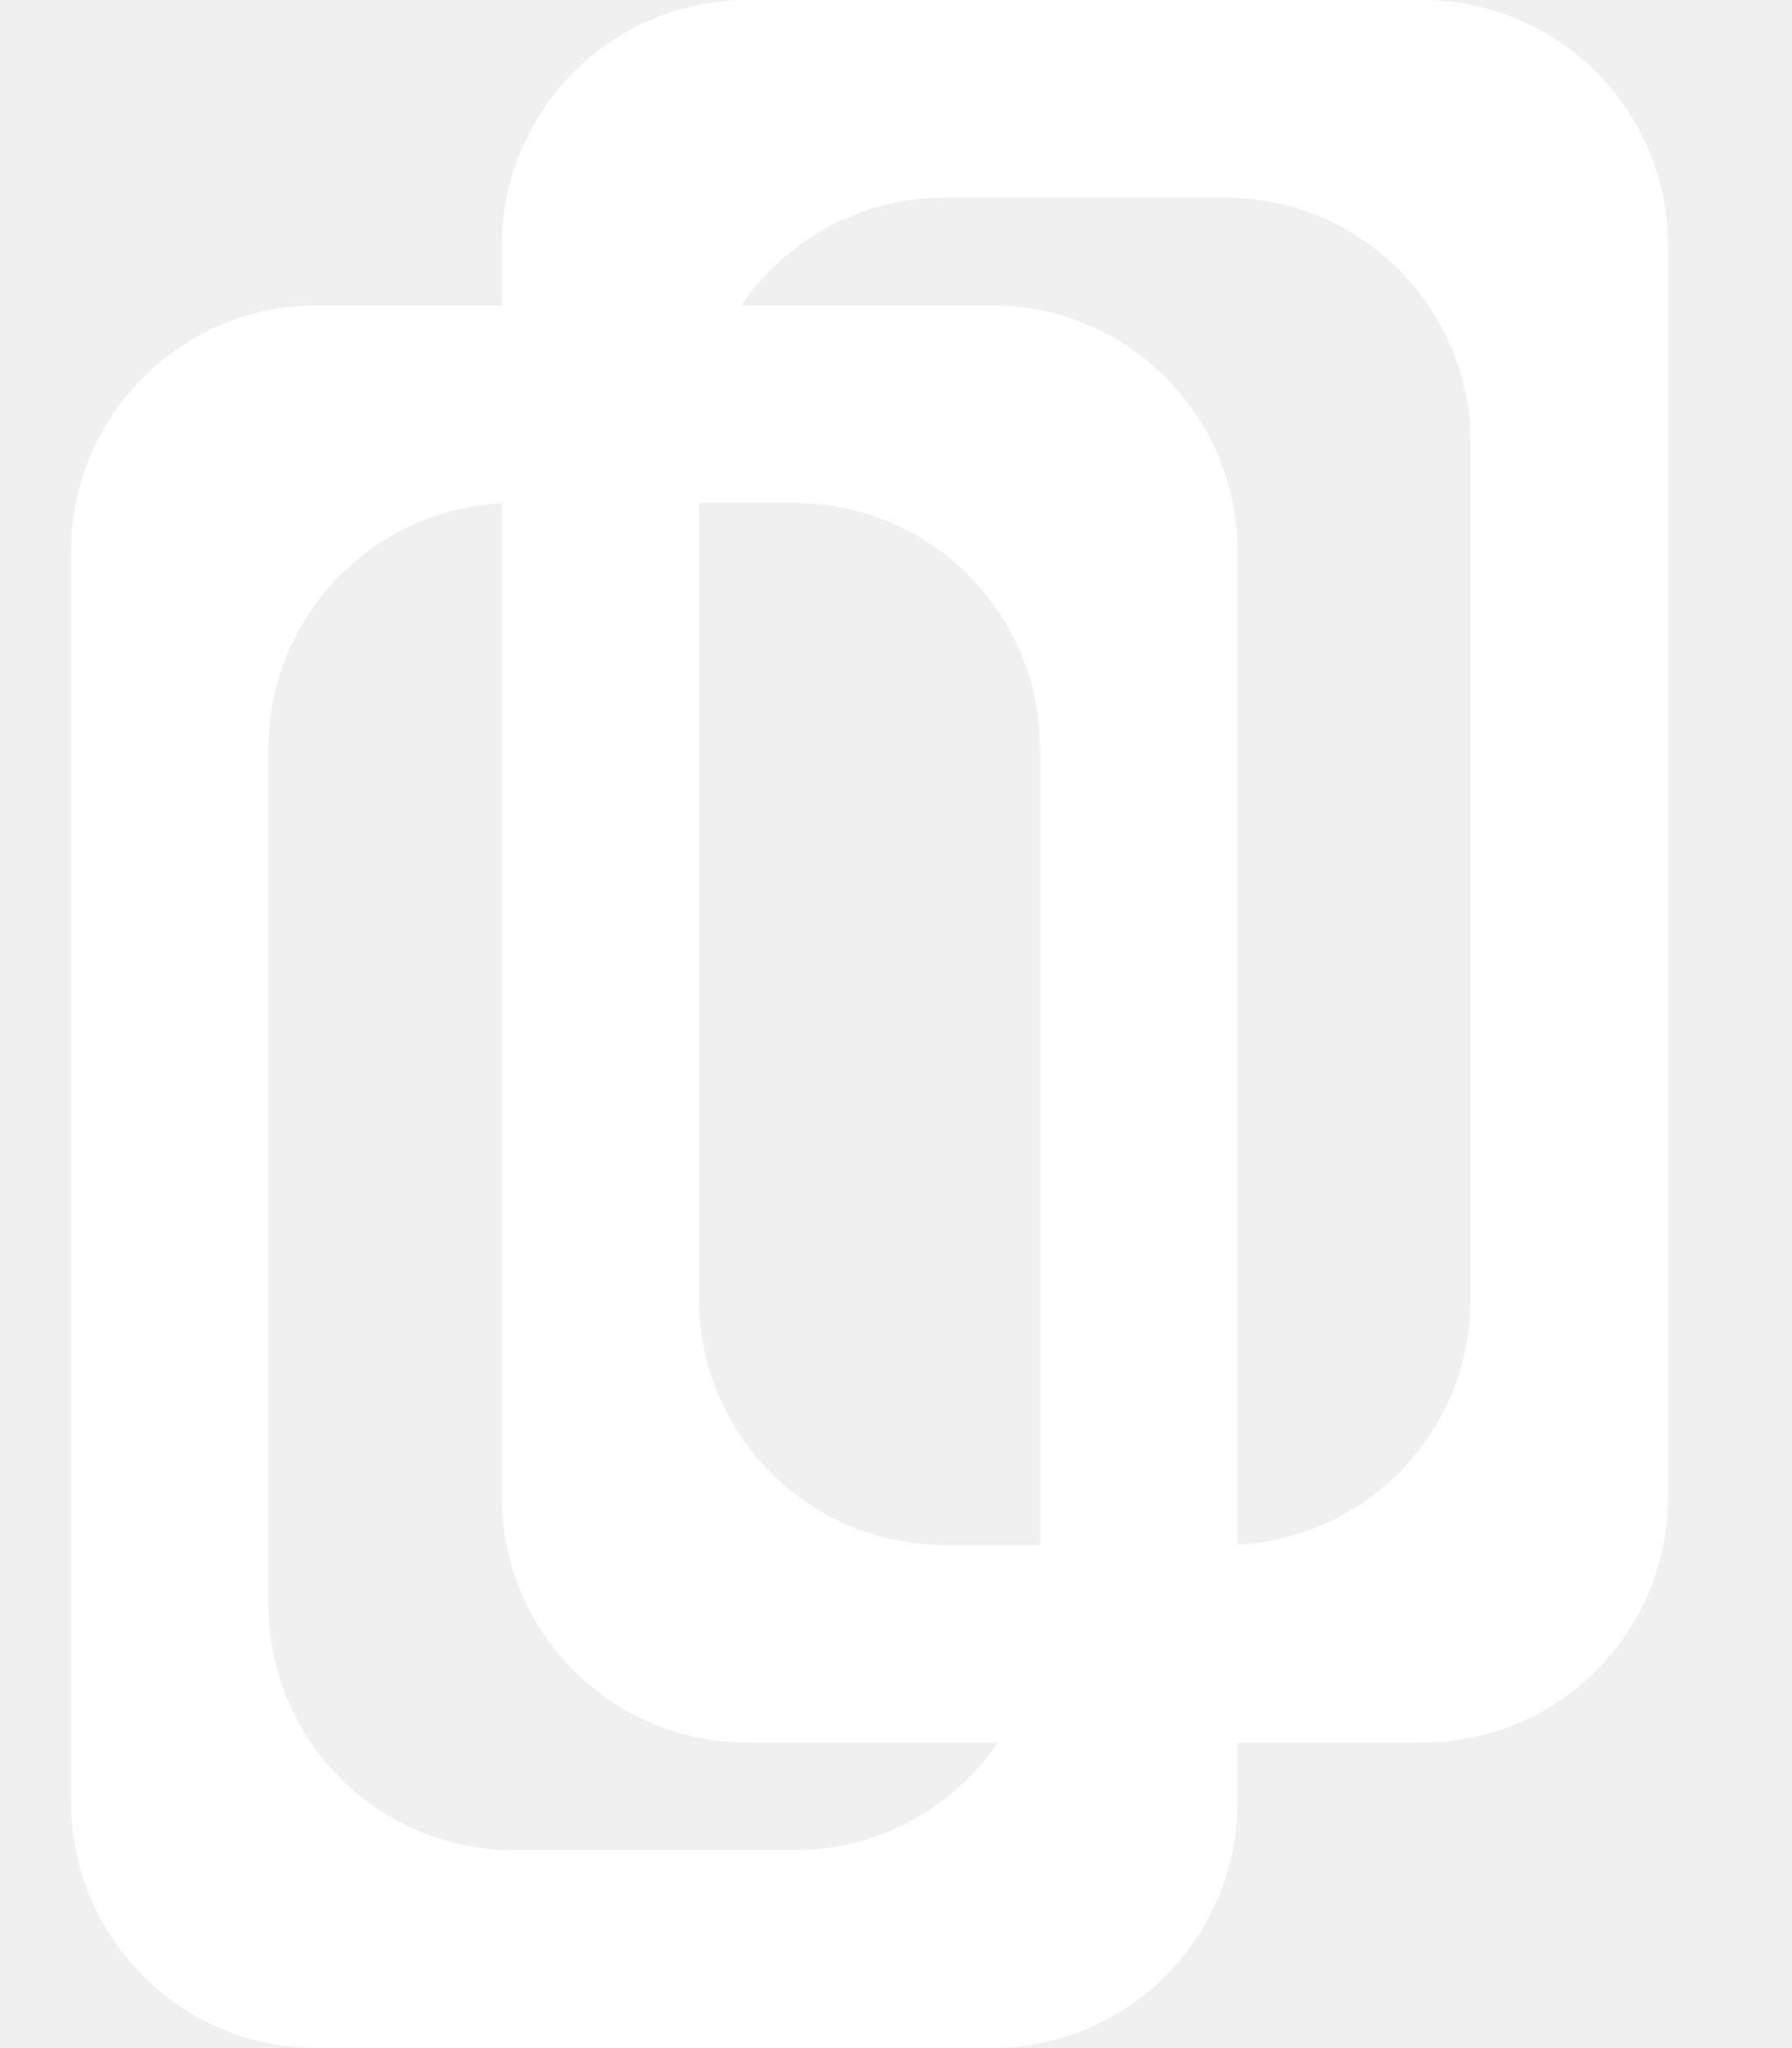
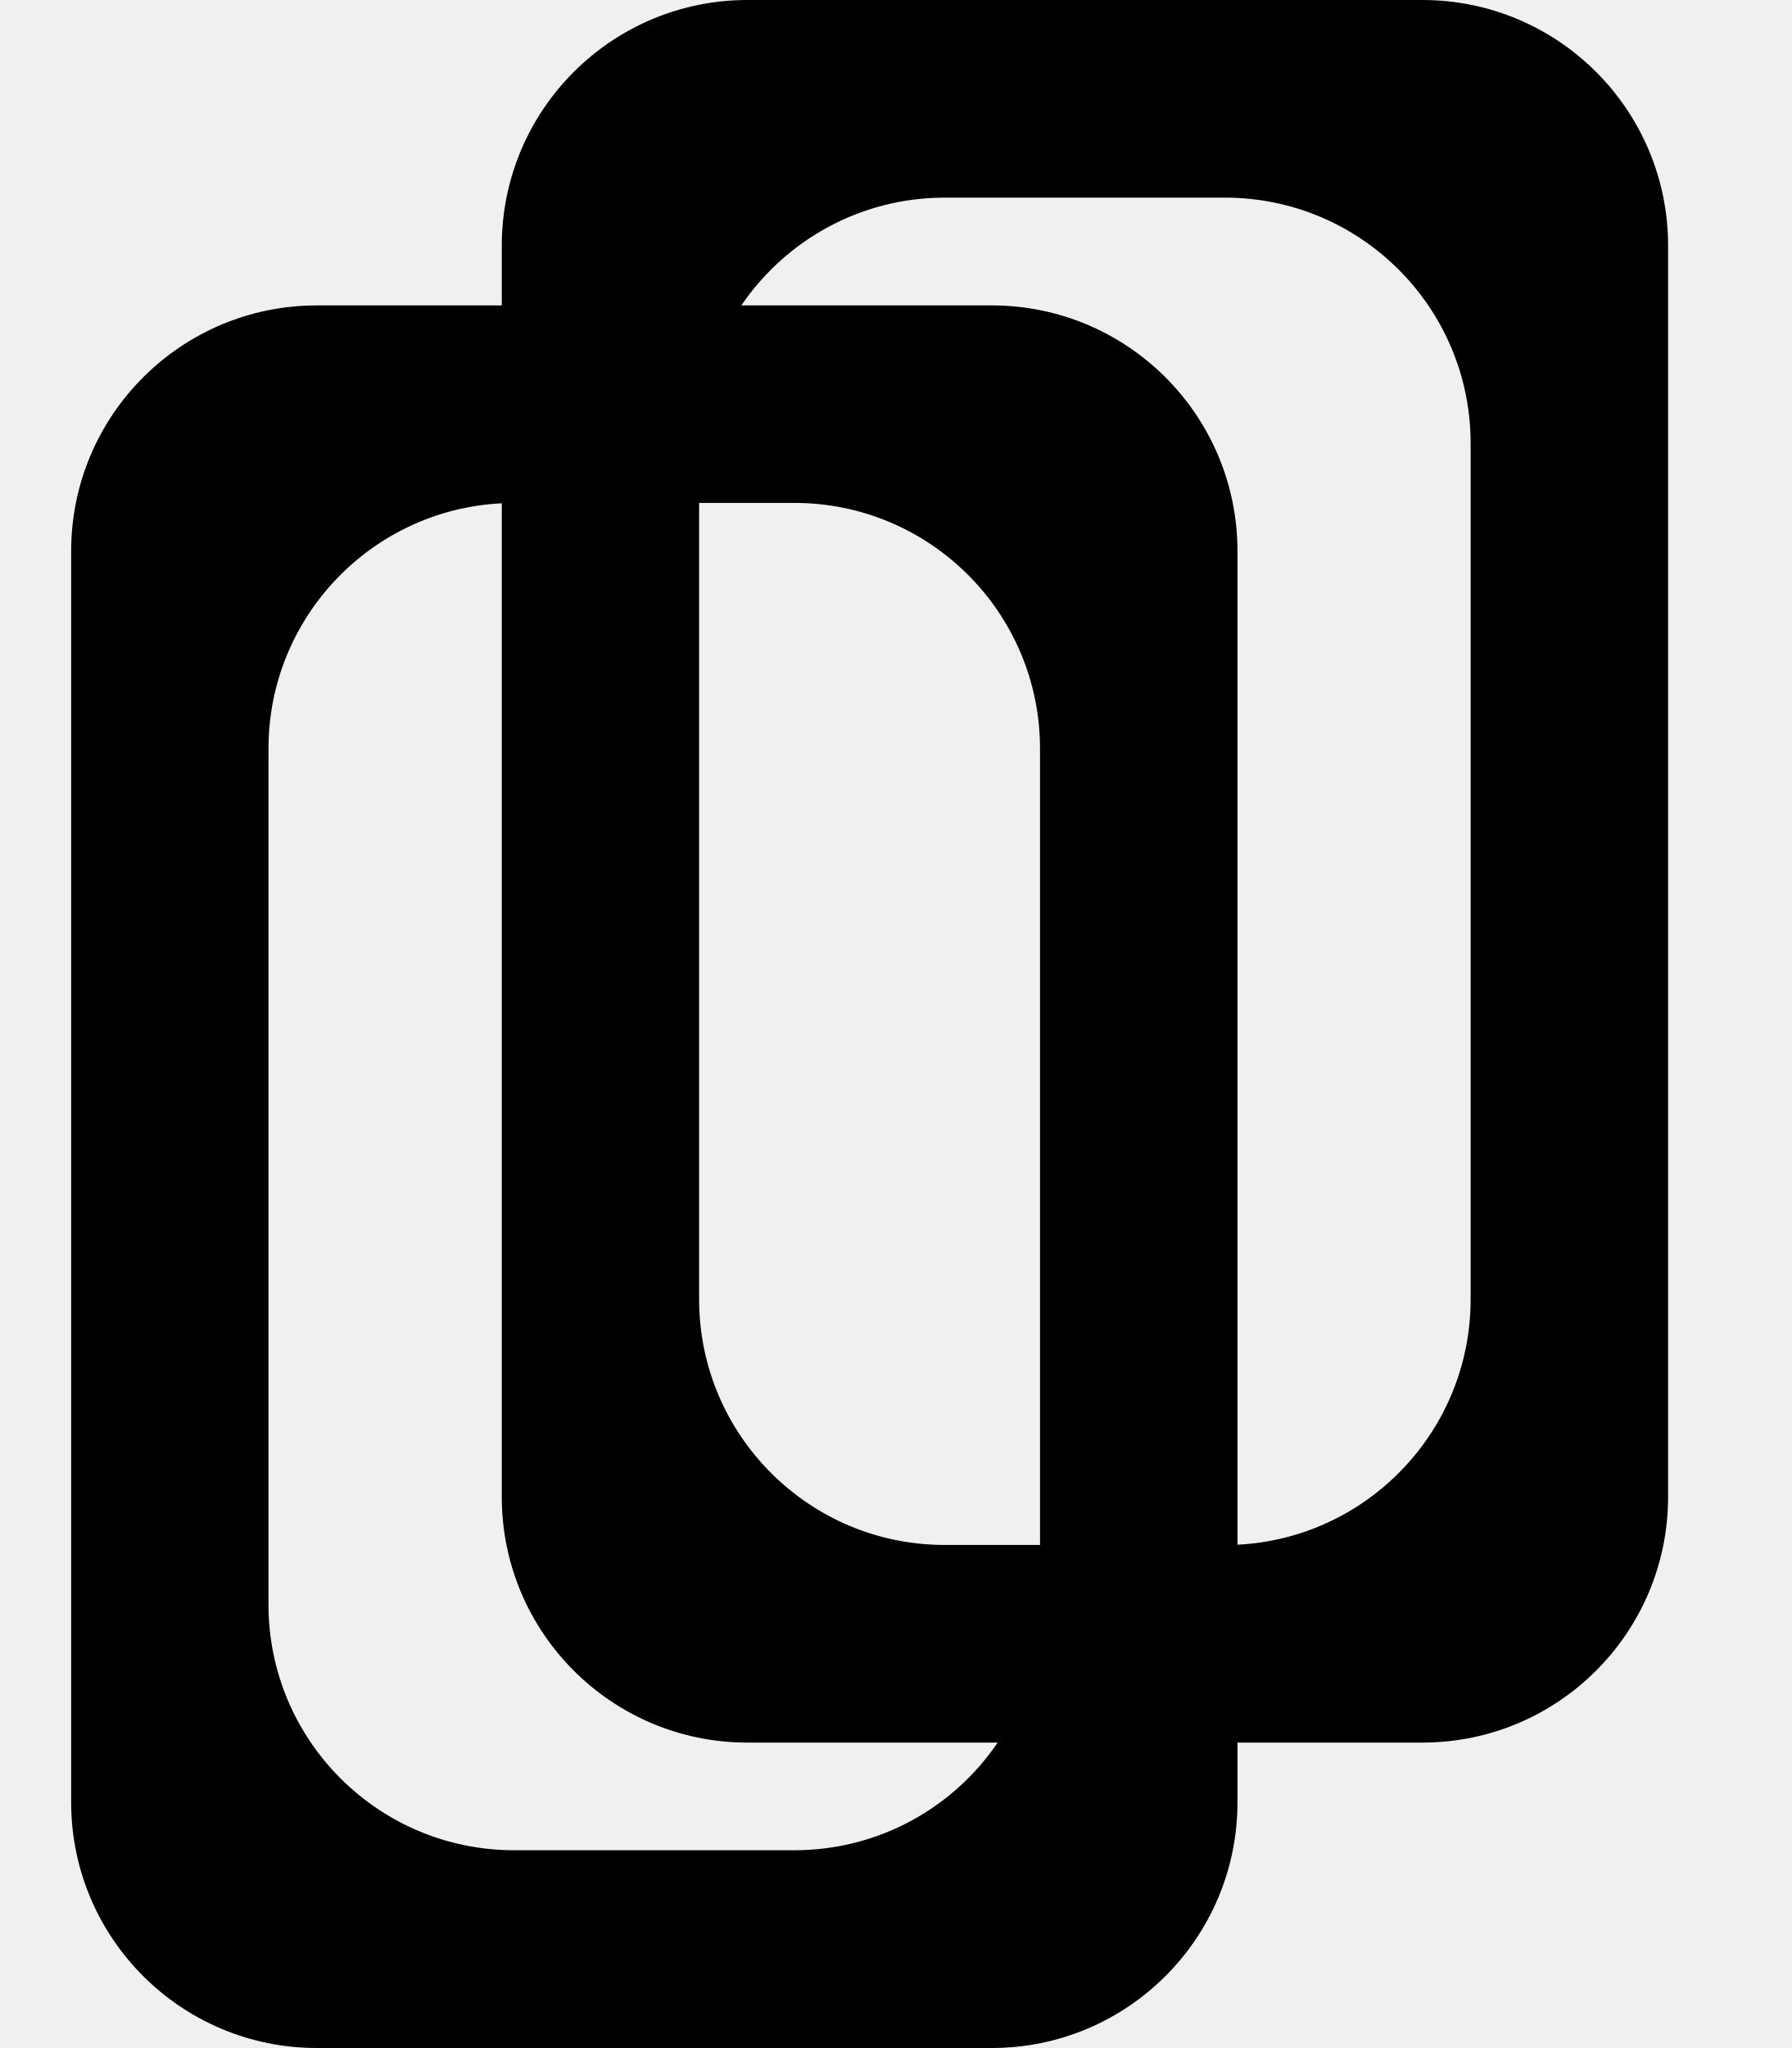
- <svg xmlns="http://www.w3.org/2000/svg" width="14" height="16" viewBox="0 0 14 16" fill="none">
-   <path fill-rule="evenodd" clip-rule="evenodd" d="M11.115 0C12.176 0 13.035 0.86 13.035 1.92V11.694C13.035 12.754 12.176 13.614 11.115 13.614H9.67V14.08C9.67 15.14 8.811 16 7.75 16H2.476C1.415 16 0.556 15.14 0.556 14.08V4.306C0.556 3.246 1.415 2.386 2.476 2.386H3.921V1.92C3.921 0.86 4.78 0 5.841 0H11.115ZM3.921 3.932C2.905 3.982 2.098 4.822 2.098 5.849V12.535C2.098 13.596 2.957 14.455 4.018 14.455H6.207C6.868 14.455 7.451 14.122 7.796 13.614H5.841C4.78 13.614 3.921 12.754 3.921 11.694V3.932ZM8.127 12.07H7.383C6.322 12.07 5.463 11.21 5.463 10.15V3.929H6.207C7.268 3.929 8.127 4.789 8.127 5.849V12.07ZM9.67 12.068V4.306C9.67 3.246 8.811 2.386 7.75 2.386H5.793C6.139 1.878 6.722 1.544 7.383 1.544H9.572C10.633 1.544 11.492 2.404 11.492 3.464V10.15C11.492 11.178 10.685 12.017 9.67 12.068Z" fill="white" />
+ <svg xmlns="http://www.w3.org/2000/svg" width="14" height="16" viewBox="0 0 14 16">
+   <path fill-rule="evenodd" clip-rule="evenodd" d="M11.115 0C12.176 0 13.035 0.86 13.035 1.92V11.694C13.035 12.754 12.176 13.614 11.115 13.614H9.67V14.08C9.67 15.14 8.811 16 7.75 16H2.476C1.415 16 0.556 15.14 0.556 14.08V4.306C0.556 3.246 1.415 2.386 2.476 2.386H3.921V1.92C3.921 0.86 4.78 0 5.841 0H11.115ZM3.921 3.932C2.905 3.982 2.098 4.822 2.098 5.849V12.535C2.098 13.596 2.957 14.455 4.018 14.455H6.207C6.868 14.455 7.451 14.122 7.796 13.614H5.841C4.78 13.614 3.921 12.754 3.921 11.694V3.932ZM8.127 12.07H7.383C6.322 12.07 5.463 11.21 5.463 10.15V3.929H6.207C7.268 3.929 8.127 4.789 8.127 5.849V12.07ZM9.67 12.068V4.306C9.67 3.246 8.811 2.386 7.75 2.386H5.793C6.139 1.878 6.722 1.544 7.383 1.544H9.572C10.633 1.544 11.492 2.404 11.492 3.464V10.15C11.492 11.178 10.685 12.017 9.67 12.068Z" />
</svg>
